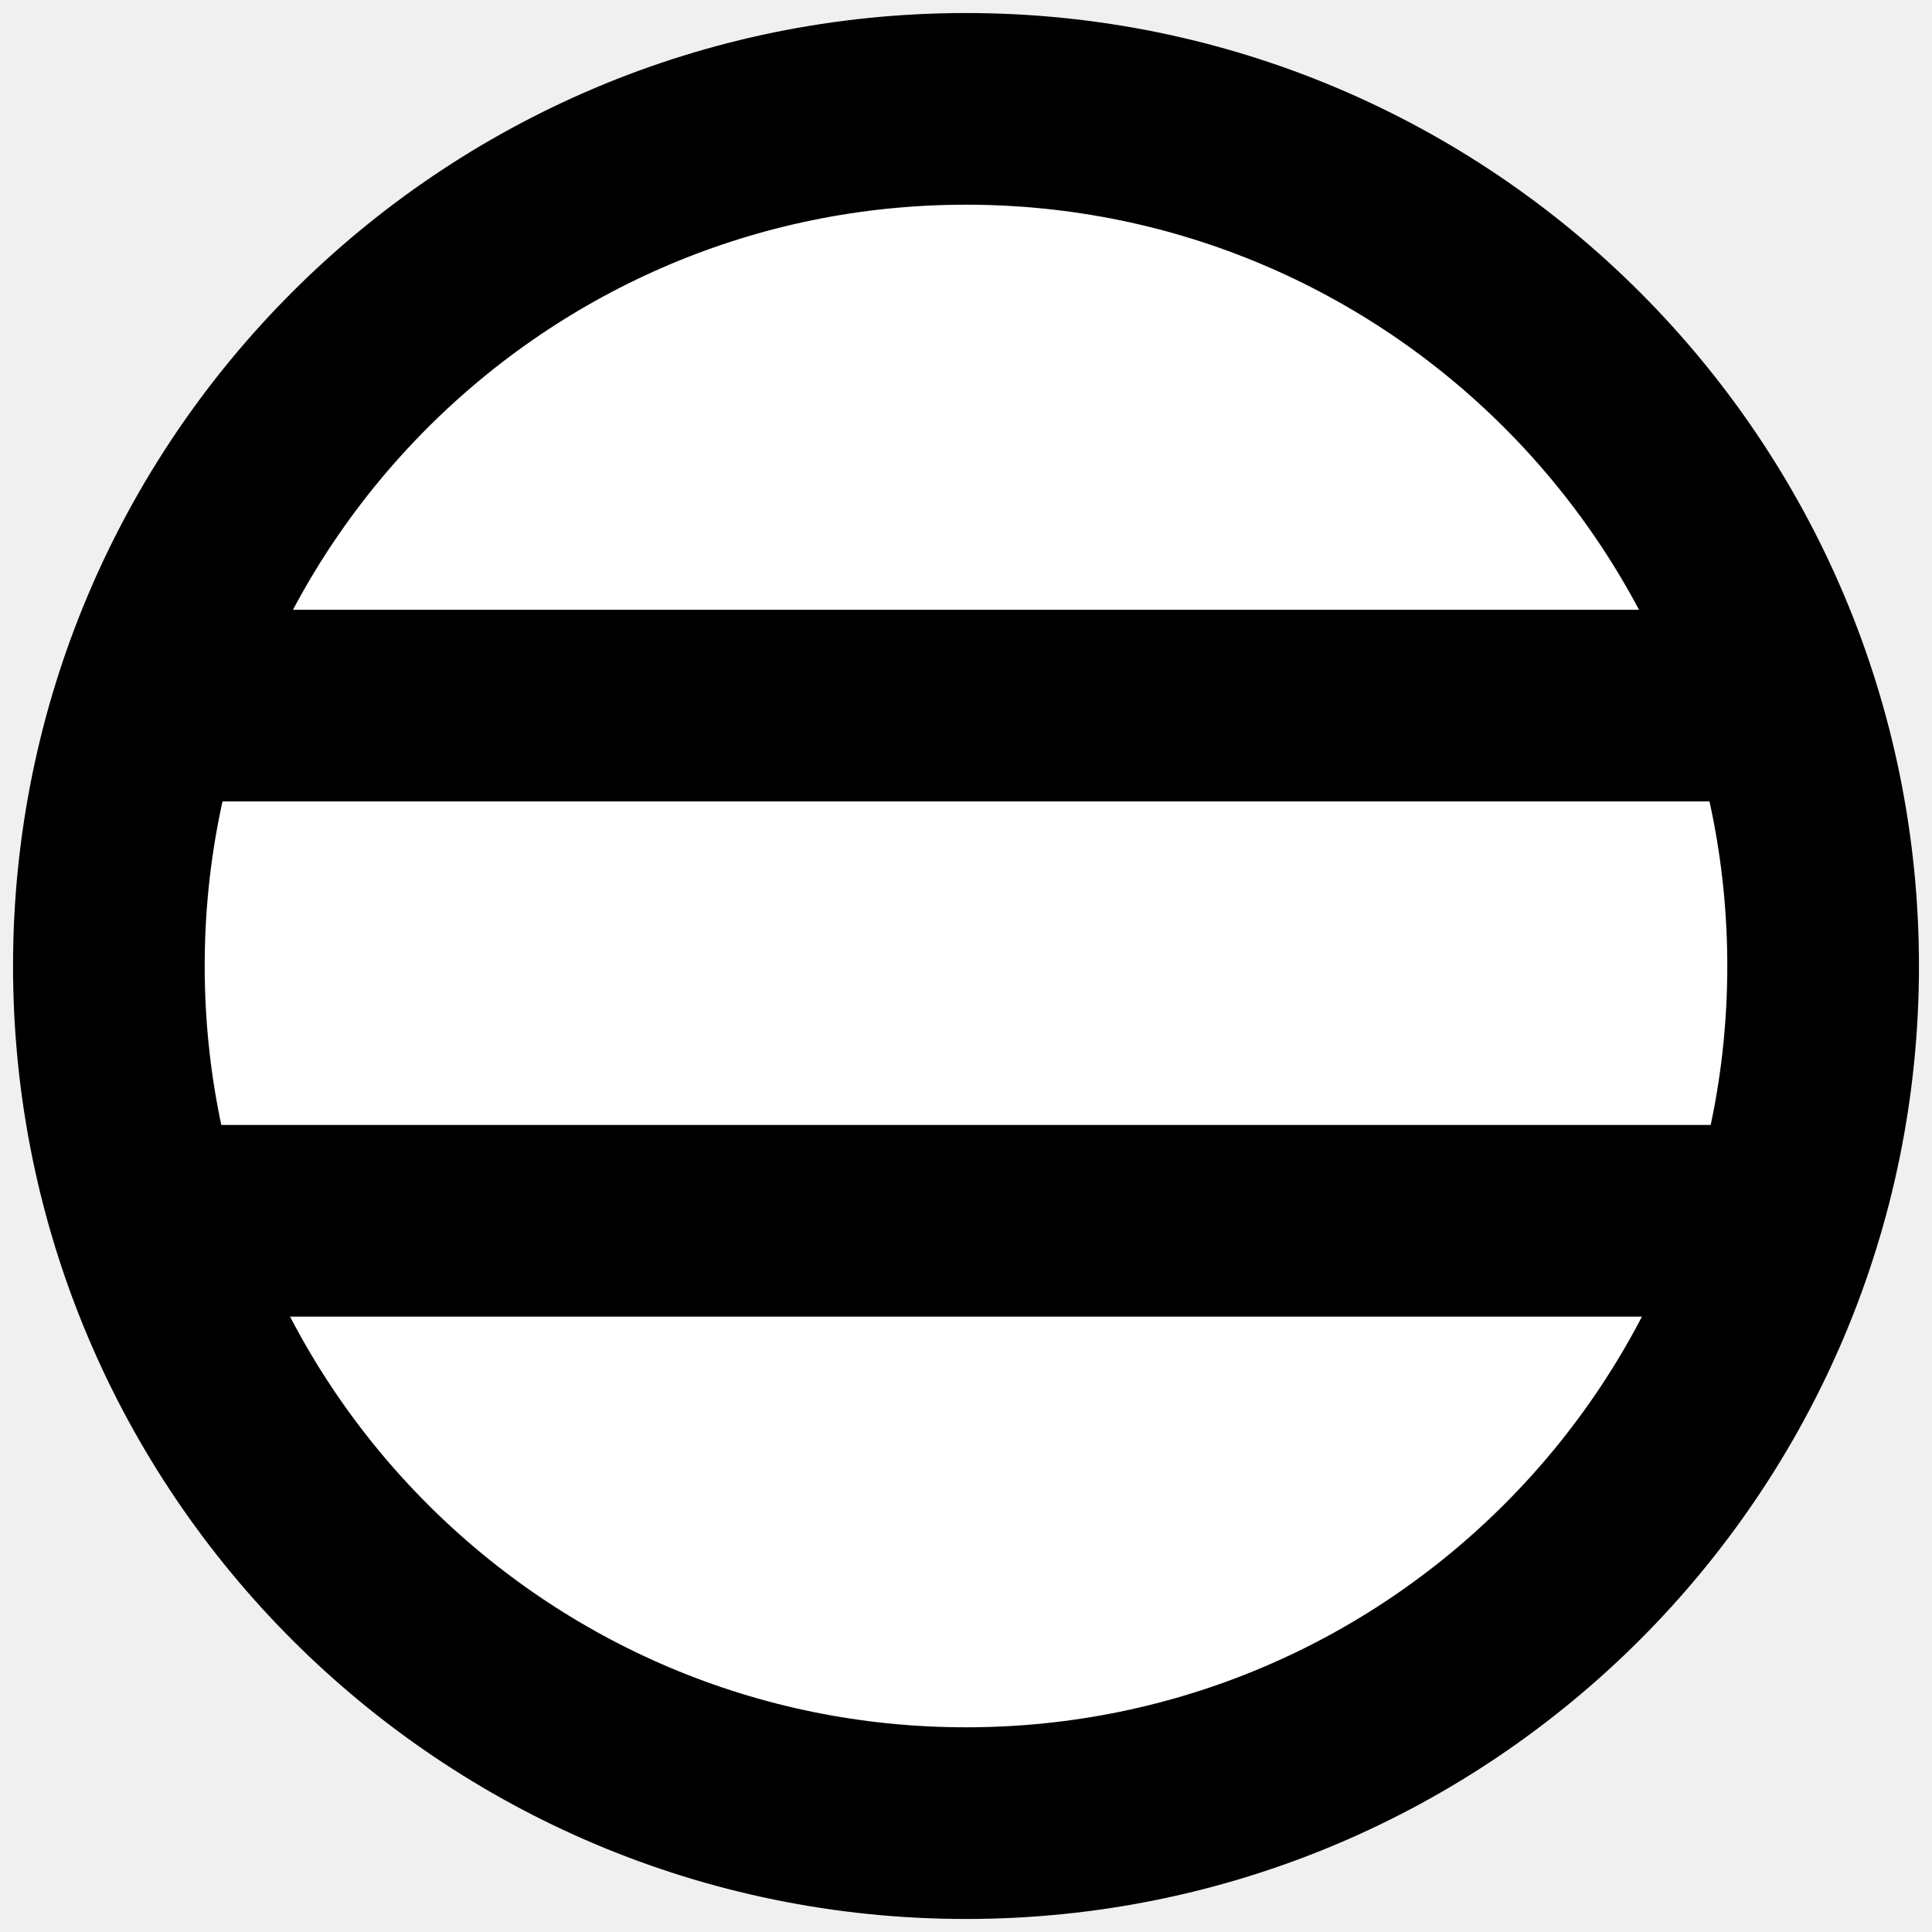
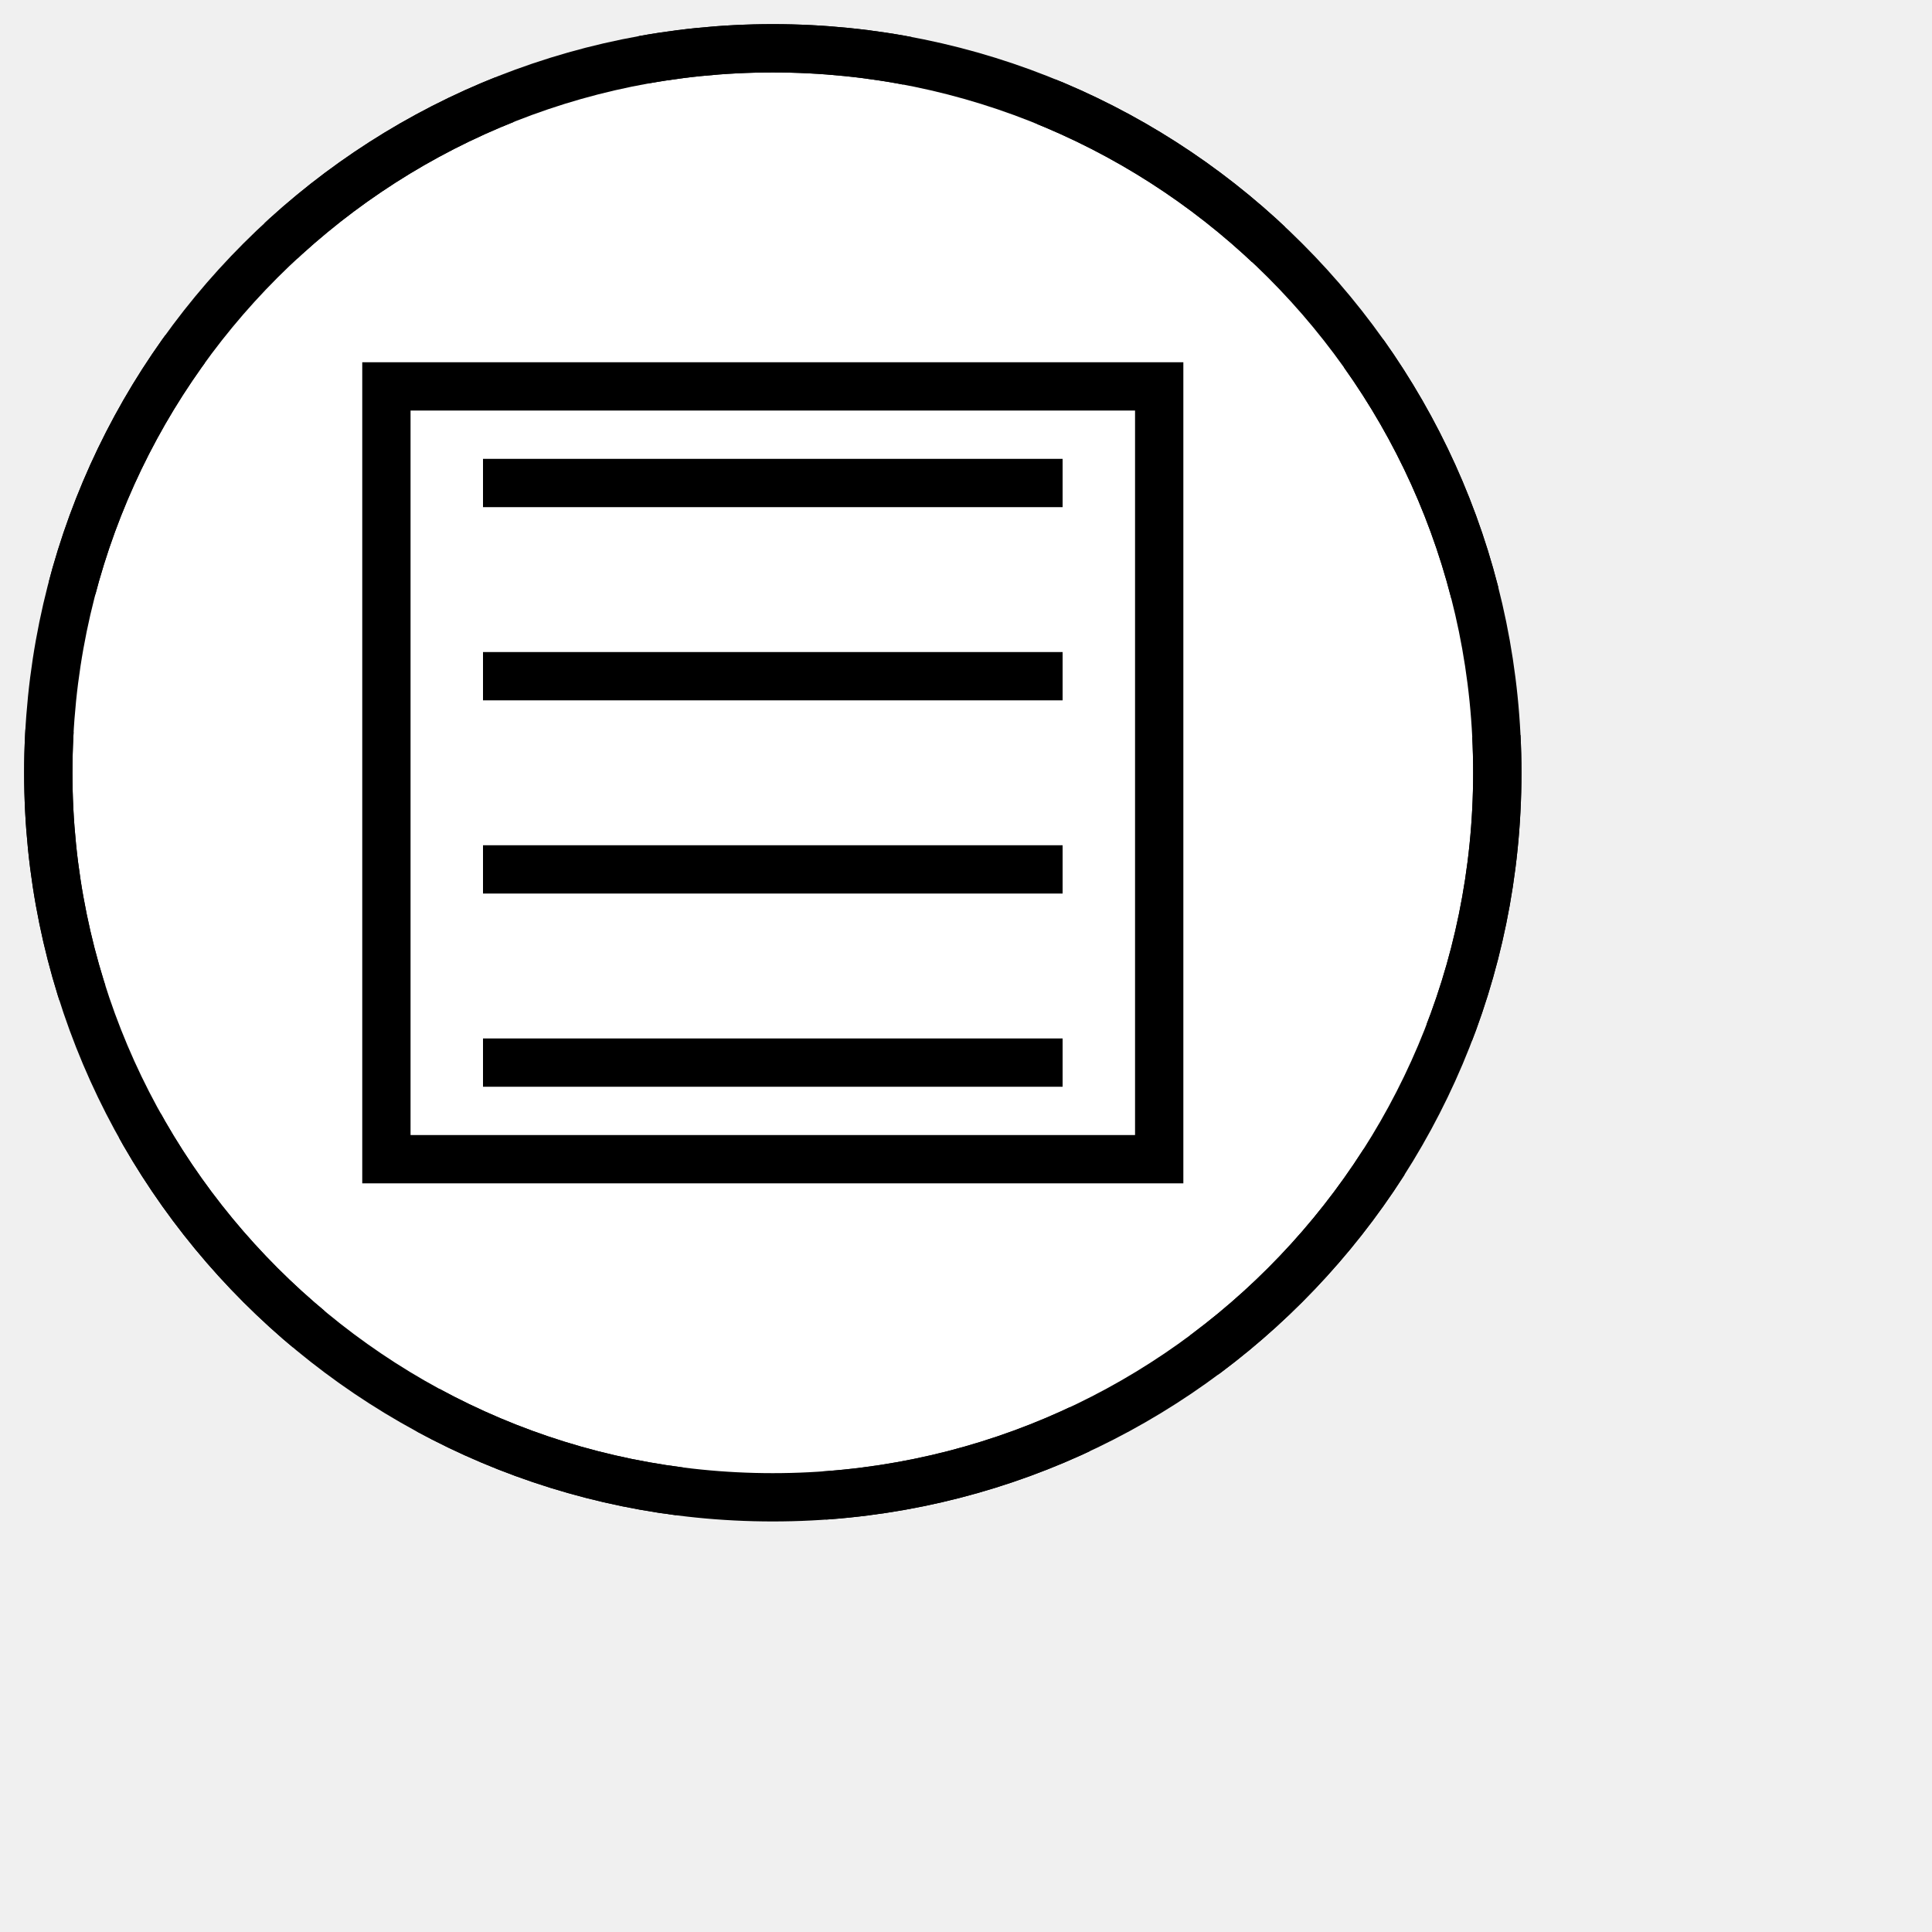
- <svg xmlns="http://www.w3.org/2000/svg" version="1.1" id="Layer_1" x="0px" y="0px" width="15.12px" height="15.12px" viewBox="0 0 15.12 15.12" enable-background="new 0 0 15.12 15.12" xml:space="preserve">
-   <g>
-     <line fill="none" stroke="#000000" stroke-width="1.5" stroke-miterlimit="10" x1="0.982" y1="9.591" x2="14.153" y2="9.591" />
-     <g>
-       <circle fill="#FFFFFF" stroke="#000000" stroke-width="1.5" stroke-miterlimit="10" cx="7.56" cy="7.56" r="6.708" />
-       <line fill="none" stroke="#000000" stroke-width="1.5" stroke-miterlimit="10" x1="0.982" y1="5.522" x2="13.997" y2="5.522" />
-       <line fill="none" stroke="#000000" stroke-width="1.5" stroke-miterlimit="10" x1="1.184" y1="9.554" x2="14.198" y2="9.554" />
-     </g>
+ <svg xmlns="http://www.w3.org/2000/svg" xmlns:ns1="http://www.b3mn.org/oryx" width="40" height="40" version="1.0">
+   <defs />
+   <ns1:magnets>
+     <ns1:magnet ns1:cx="16" ns1:cy="16" ns1:default="yes" />
+   </ns1:magnets>
+   <g pointer-events="fill">
+     <defs>
+       <radialGradient id="background" cx="10%" cy="10%" r="100%" fx="10%" fy="10%">
+         <stop offset="0%" stop-color="#ffffff" stop-opacity="1" />
+         <stop id="fill_el" offset="100%" stop-color="#ffffff" stop-opacity="1" />
+       </radialGradient>
+     </defs>
+     <circle id="bg_frame" cx="16" cy="16" r="15" stroke="black" fill="url(#background) white" stroke-width="1" style="stroke-dasharray: 5.5, 3" />
+     <circle id="frame" cx="16" cy="16" r="15" stroke="black" fill="none" stroke-width="1" />
+     <rect x="8" y="8" width="16" height="16" stroke="black" stroke-width="1" fill="none" />
+     <path d=" M 10 10 L 22 10       M 10 14 L 22 14       M 10 18 L 22 18       M 10 22 L 22 22" fill="none" stroke="black" />
+     <text font-size="11" id="text_name" x="16" y="33" ns1:align="top center" stroke="black" />
  </g>
</svg>
